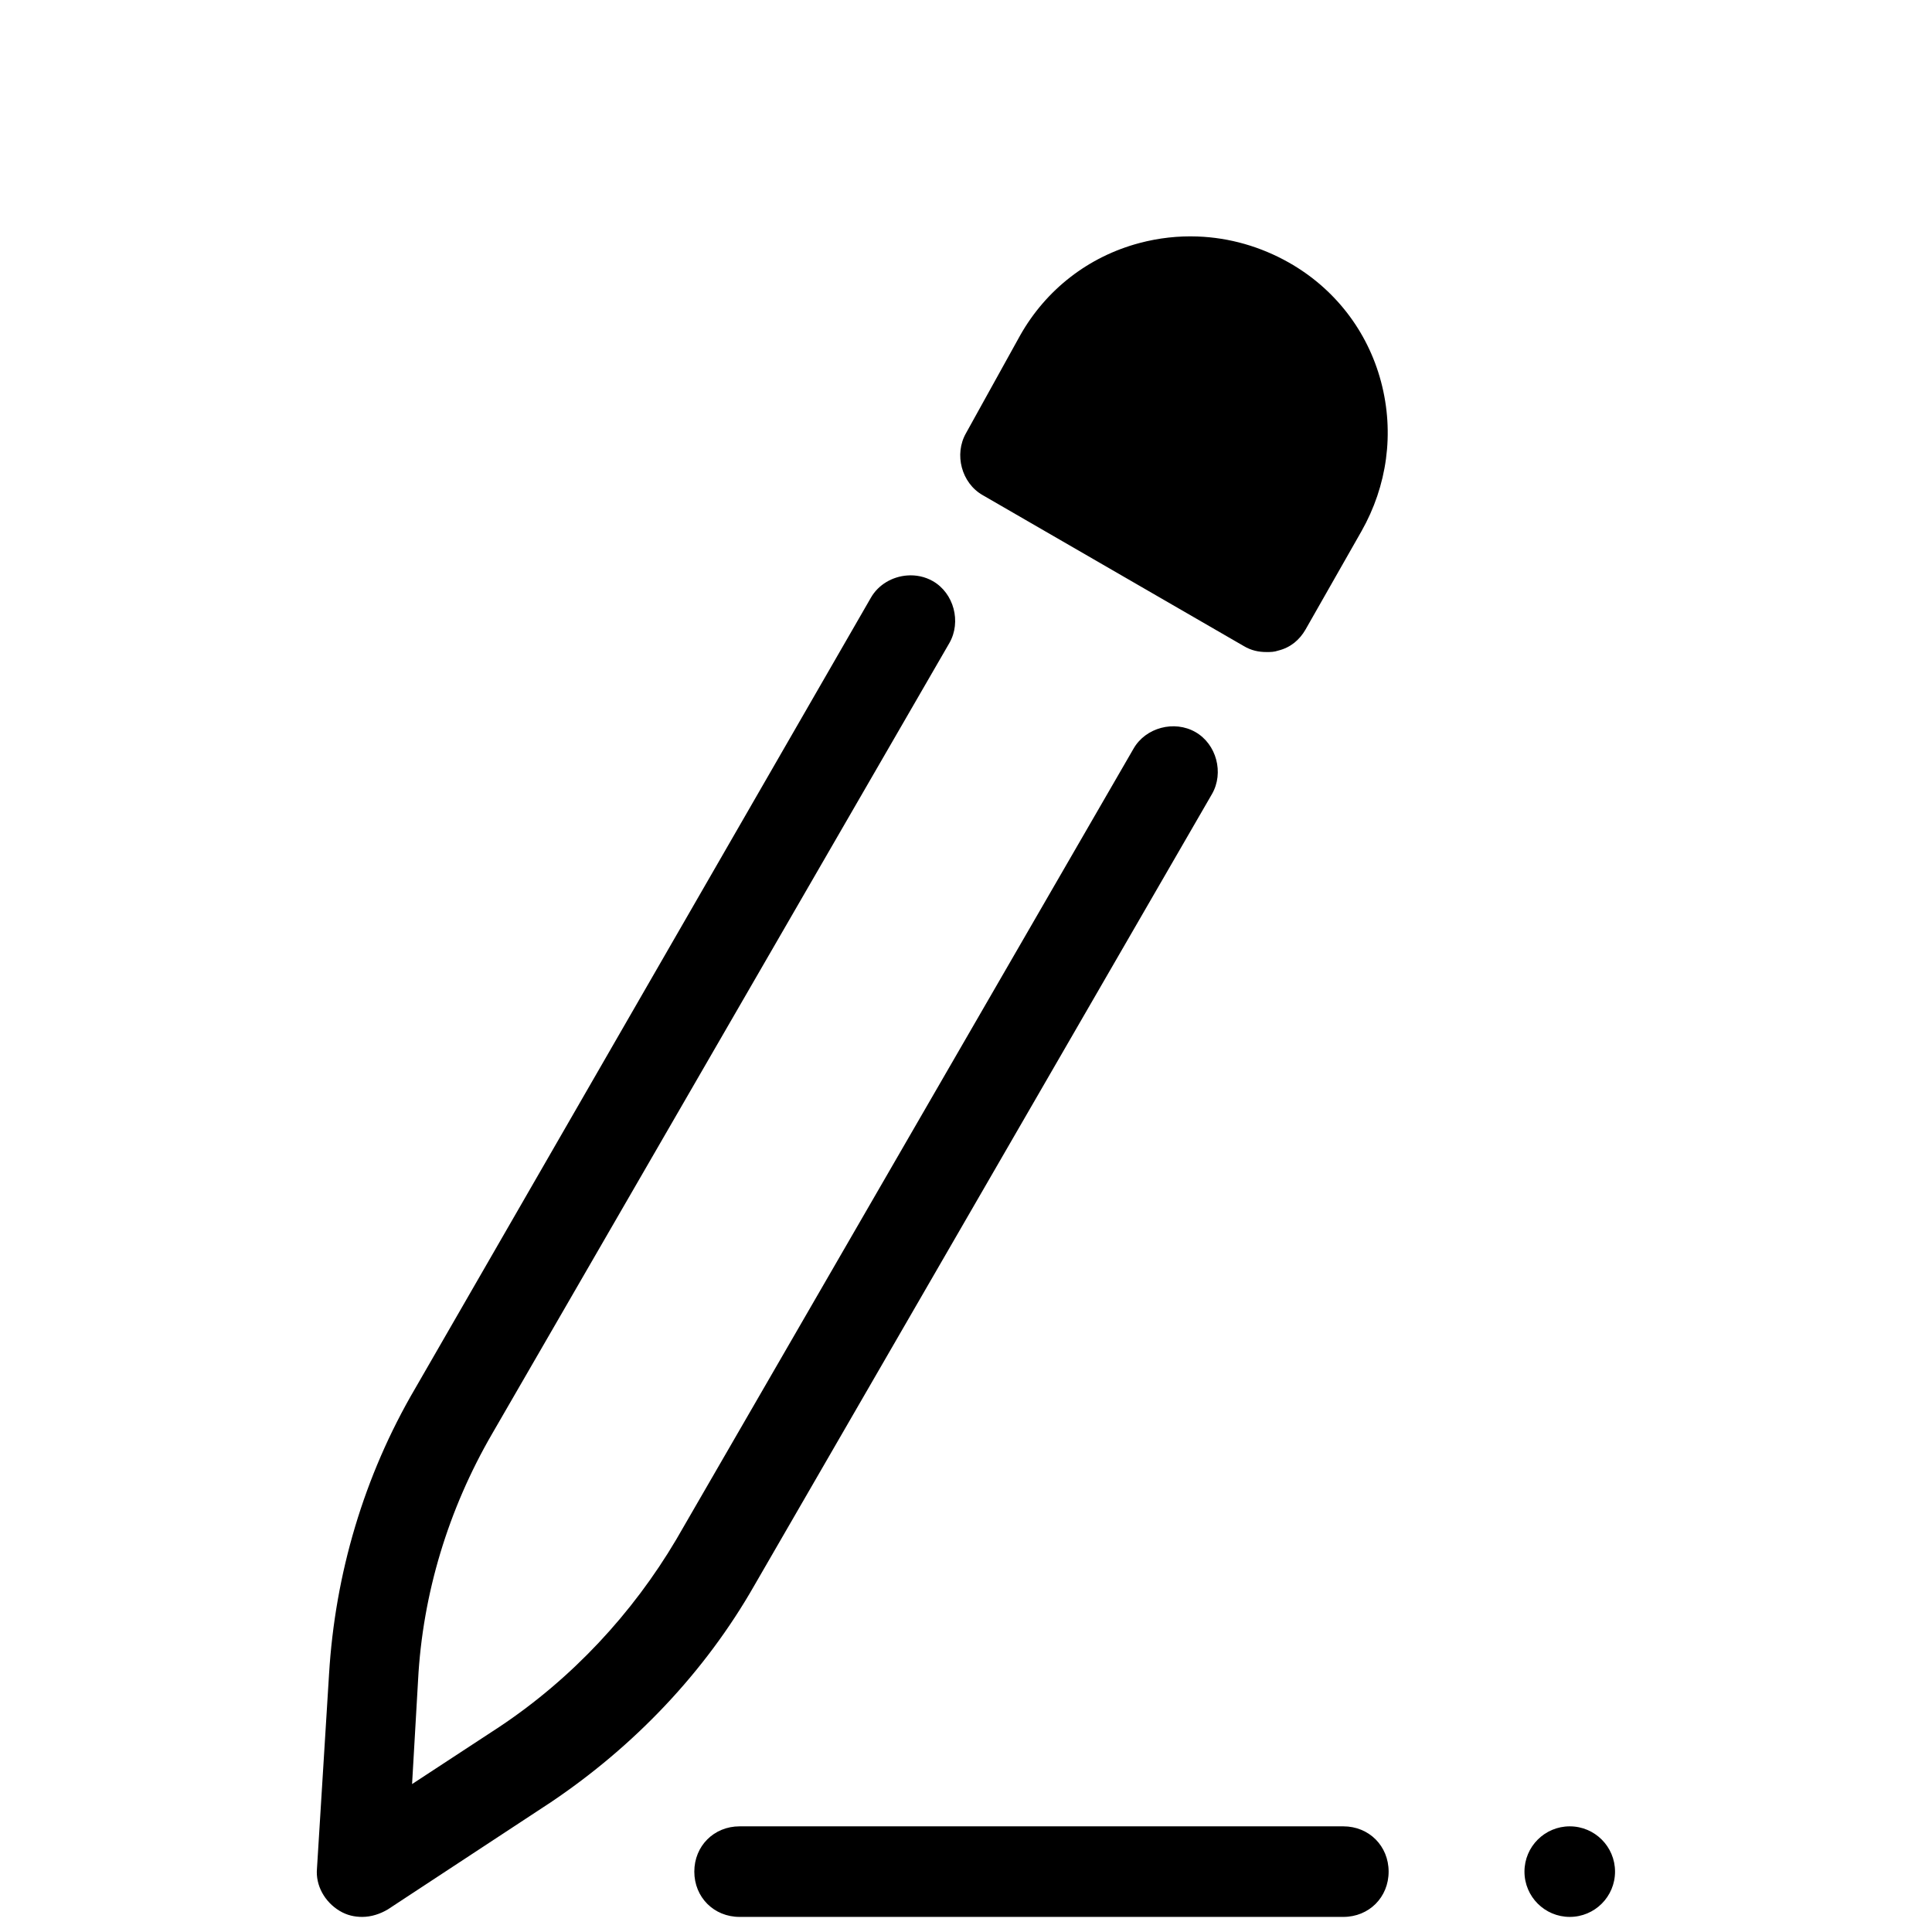
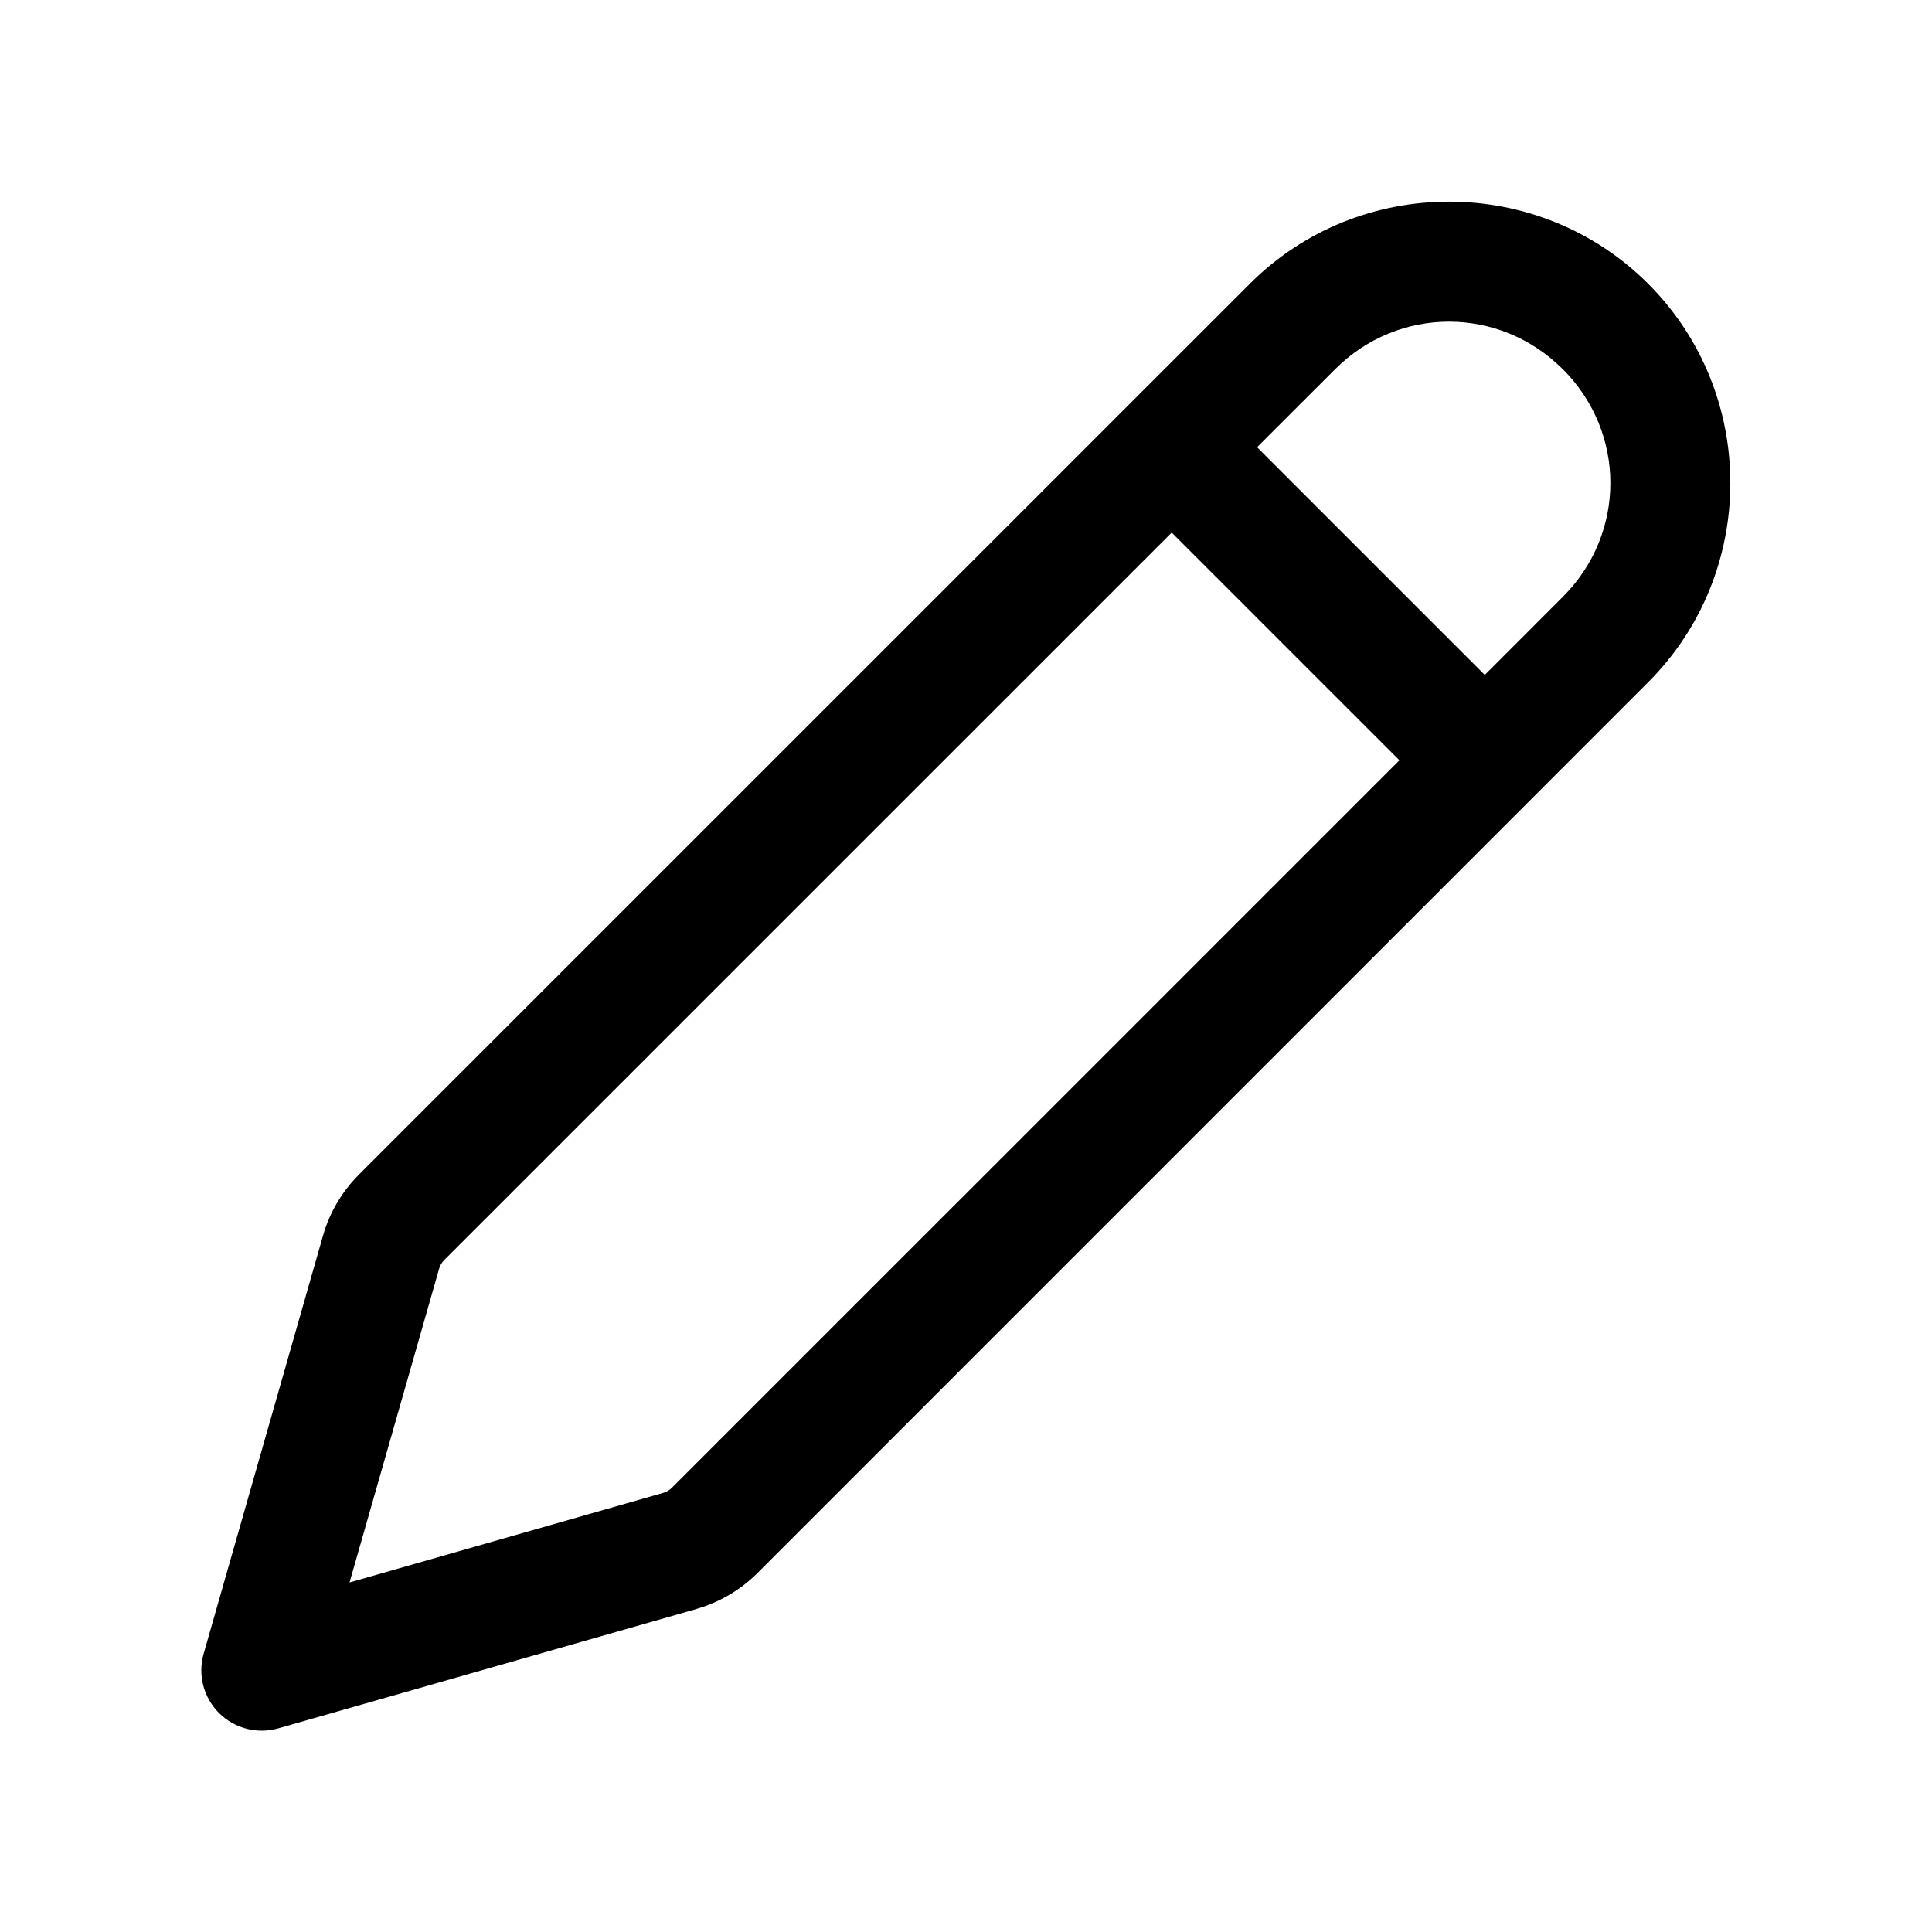
- <svg xmlns="http://www.w3.org/2000/svg" fill="#000000" viewBox="0 0 128 128" width="50px" height="50px">
-   <path d="M 79.336 15.668 C 78.064 15.622 76.775 15.762 75.5 16.1 C 72.1 17 69.3 19.199 67.6 22.199 L 64 28.699 C 63.2 30.099 63.7 32.001 65.1 32.801 L 82.4 42.801 C 82.9 43.101 83.4 43.199 83.9 43.199 C 84.2 43.199 84.399 43.2 84.699 43.1 C 85.499 42.9 86.1 42.399 86.5 41.699 L 90.199 35.199 C 91.899 32.199 92.4 28.701 91.5 25.301 C 90.6 21.901 88.4 19.1 85.4 17.4 C 83.525 16.338 81.455 15.744 79.336 15.668 z M 60.098 38.127 C 59.129 38.201 58.199 38.725 57.699 39.6 L 27.5 92 C 24.1 97.8 22.201 104.3 21.801 110.9 L 21 123.801 C 20.9 124.901 21.5 126 22.5 126.6 C 23 126.9 23.5 127 24 127 C 24.6 127 25.199 126.8 25.699 126.5 L 36.5 119.4 C 42 115.7 46.7 110.8 50 105 L 80.301 52.6 C 81.101 51.2 80.599 49.3 79.199 48.5 C 77.799 47.7 75.9 48.2 75.1 49.6 L 44.801 102 C 41.901 106.9 37.9 111.2 33.1 114.4 L 27.301 118.199 L 27.699 111.301 C 27.999 105.601 29.7 100 32.6 95 L 62.9 42.6 C 63.7 41.2 63.201 39.3 61.801 38.5 C 61.276 38.2 60.679 38.082 60.098 38.127 z M 49 121 C 47.3 121 46 122.3 46 124 C 46 125.7 47.3 127 49 127 L 89 127 C 90.7 127 92 125.7 92 124 C 92 122.3 90.7 121 89 121 L 49 121 z M 104 121 A 3 3 0 0 0 101 124 A 3 3 0 0 0 104 127 A 3 3 0 0 0 107 124 A 3 3 0 0 0 104 121 z" />
+ <svg xmlns="http://www.w3.org/2000/svg" fill="#000000" viewBox="0 0 48 48" width="50px" height="50px">
+   <path d="M 36 5.01 C 34.205 5.01 32.411 5.69 31.051 7.051 L 8.916 29.184 C 8.496 29.604 8.188 30.126 8.025 30.699 L 5.059 41.088 A 1.5 1.5 0 0 0 6.912 42.941 L 17.303 39.975 A 1.5 1.5 0 0 0 17.305 39.973 C 17.874 39.809 18.395 39.505 18.816 39.084 L 40.949 16.949 C 43.67 14.228 43.67 9.772 40.949 7.051 C 39.589 5.69 37.795 5.01 36 5.01 z M 36 7.992 C 37.021 7.992 38.04 8.386 38.826 9.172 A 1.5 1.5 0 0 0 38.828 9.172 C 40.403 10.747 40.403 13.253 38.828 14.828 L 36.889 16.768 L 31.232 11.111 L 33.172 9.172 C 33.958 8.386 34.979 7.992 36 7.992 z M 29.111 13.232 L 34.768 18.889 L 16.693 36.963 C 16.635 37.021 16.56 37.066 16.477 37.09 L 8.684 39.316 L 10.91 31.521 A 1.5 1.5 0 0 0 10.91 31.52 C 10.933 31.439 10.975 31.367 11.037 31.305 L 29.111 13.232 z" />
</svg>
